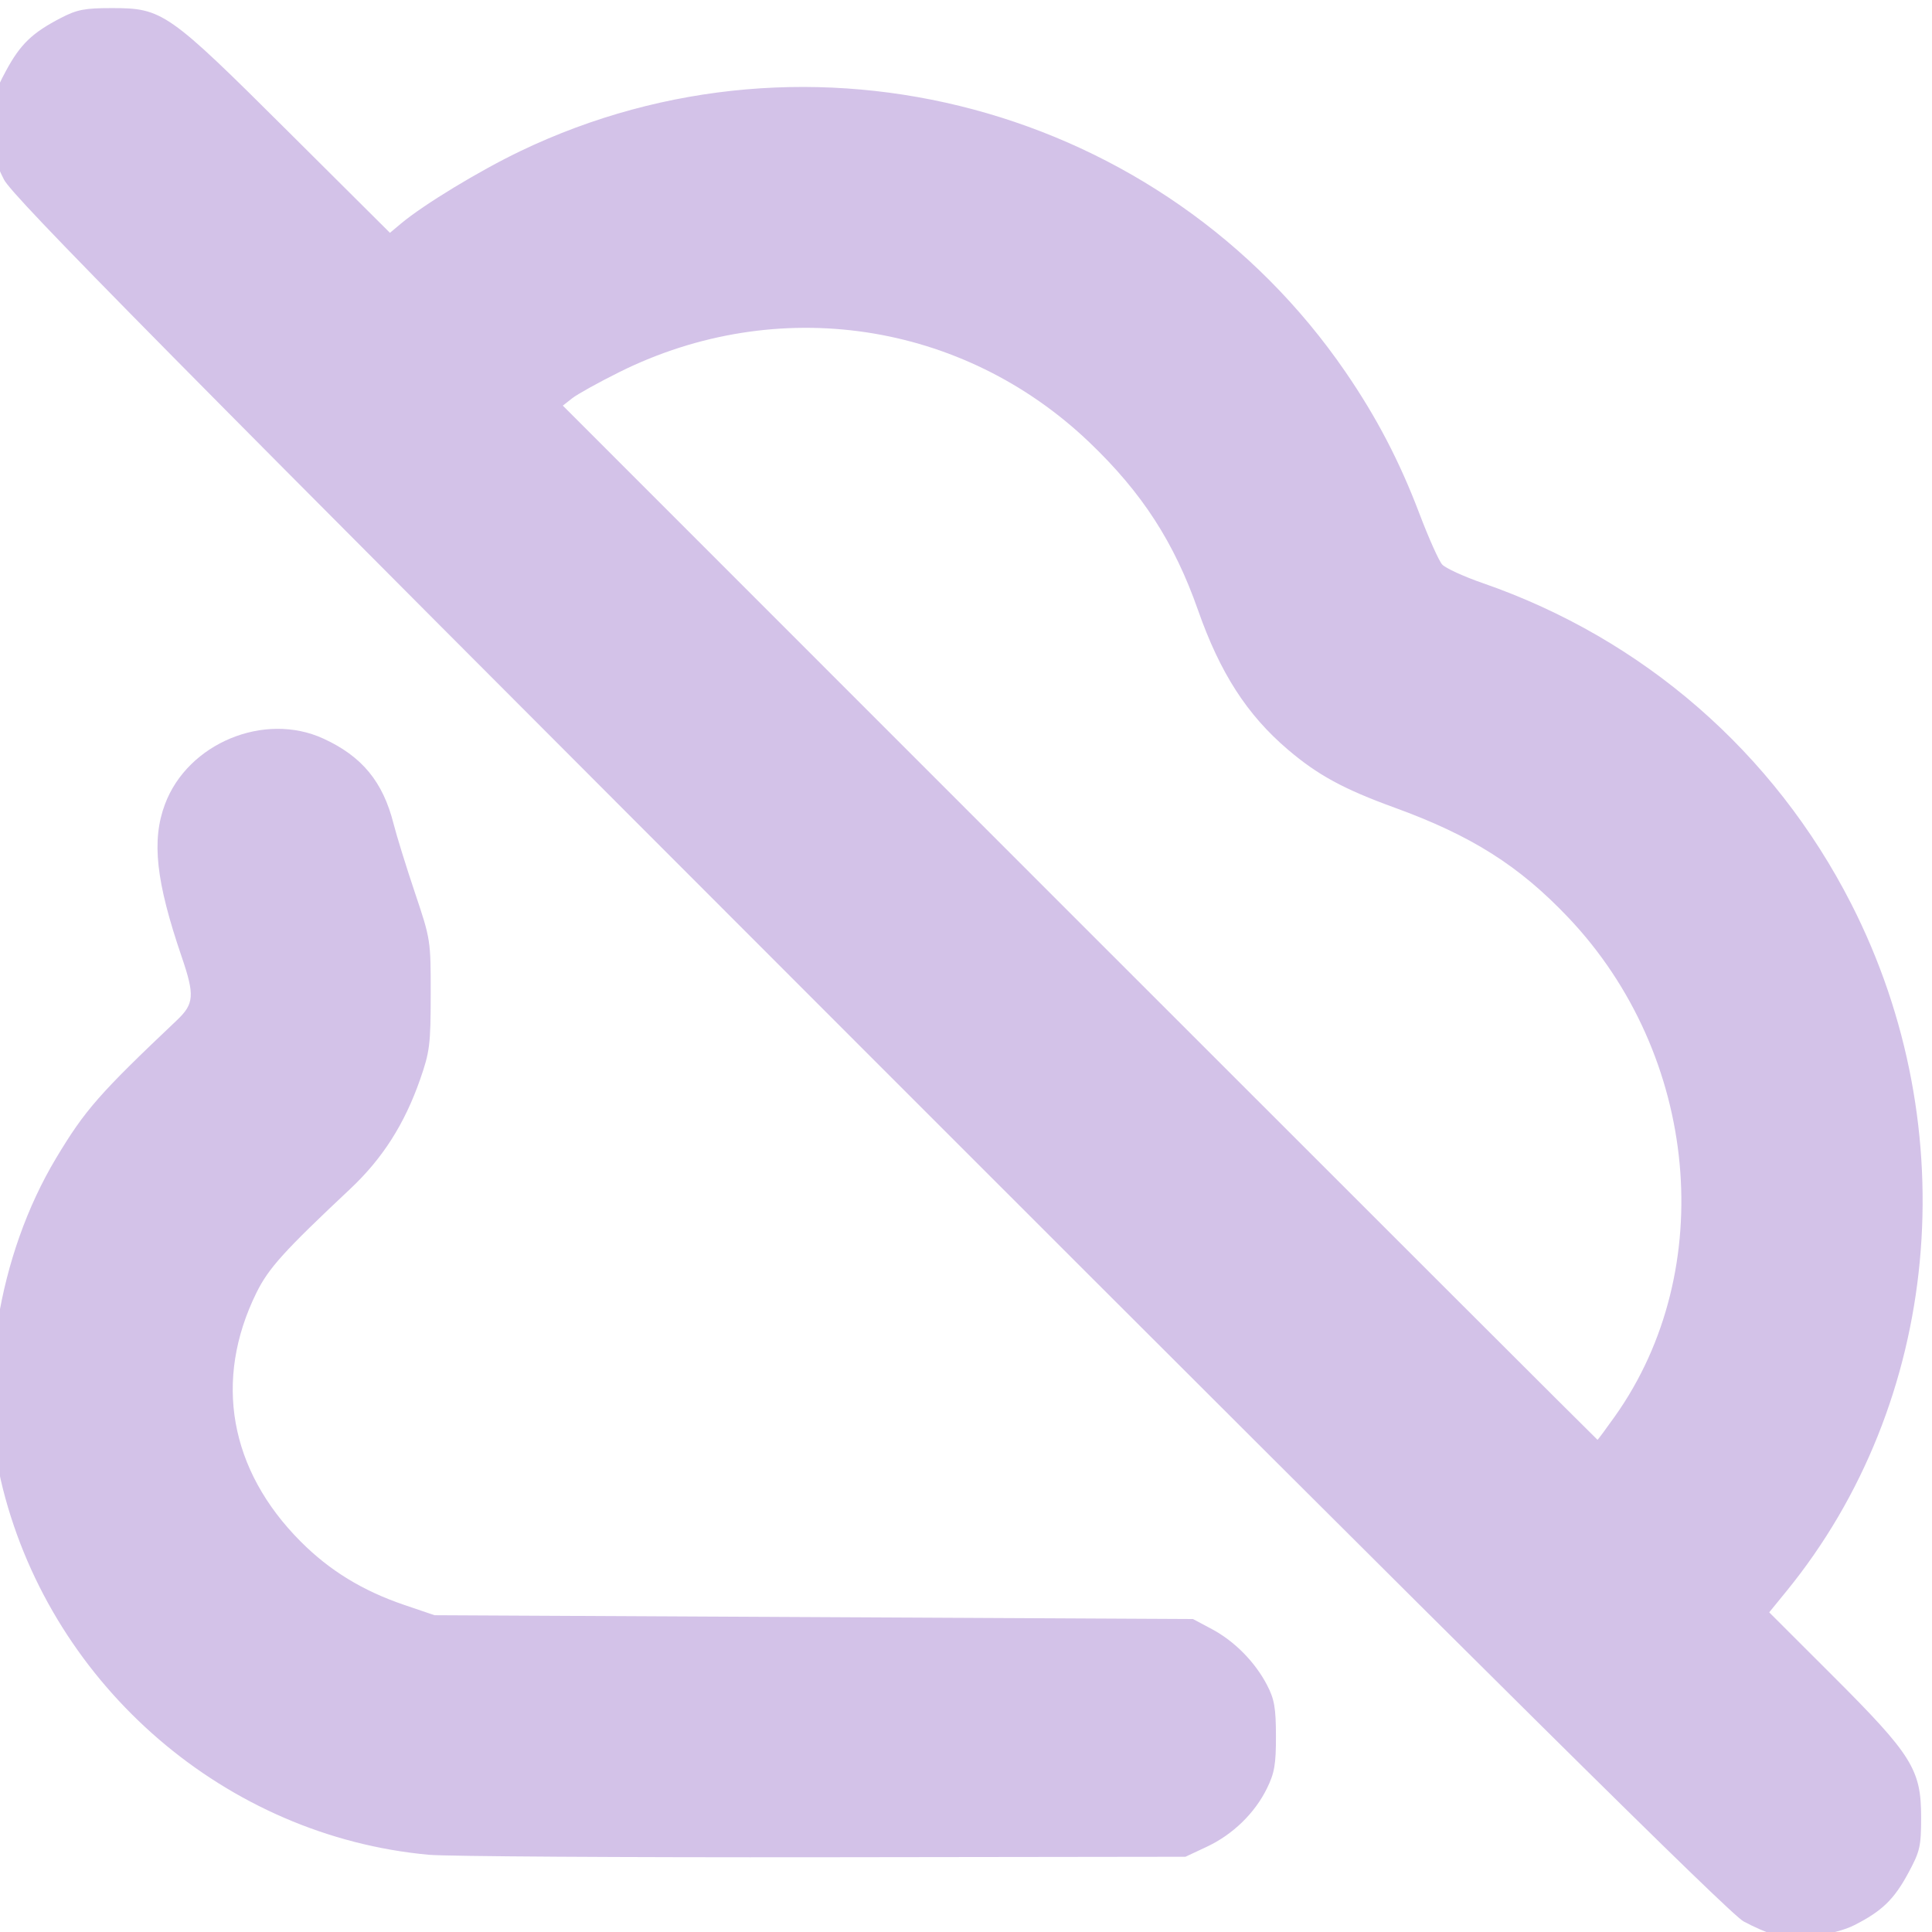
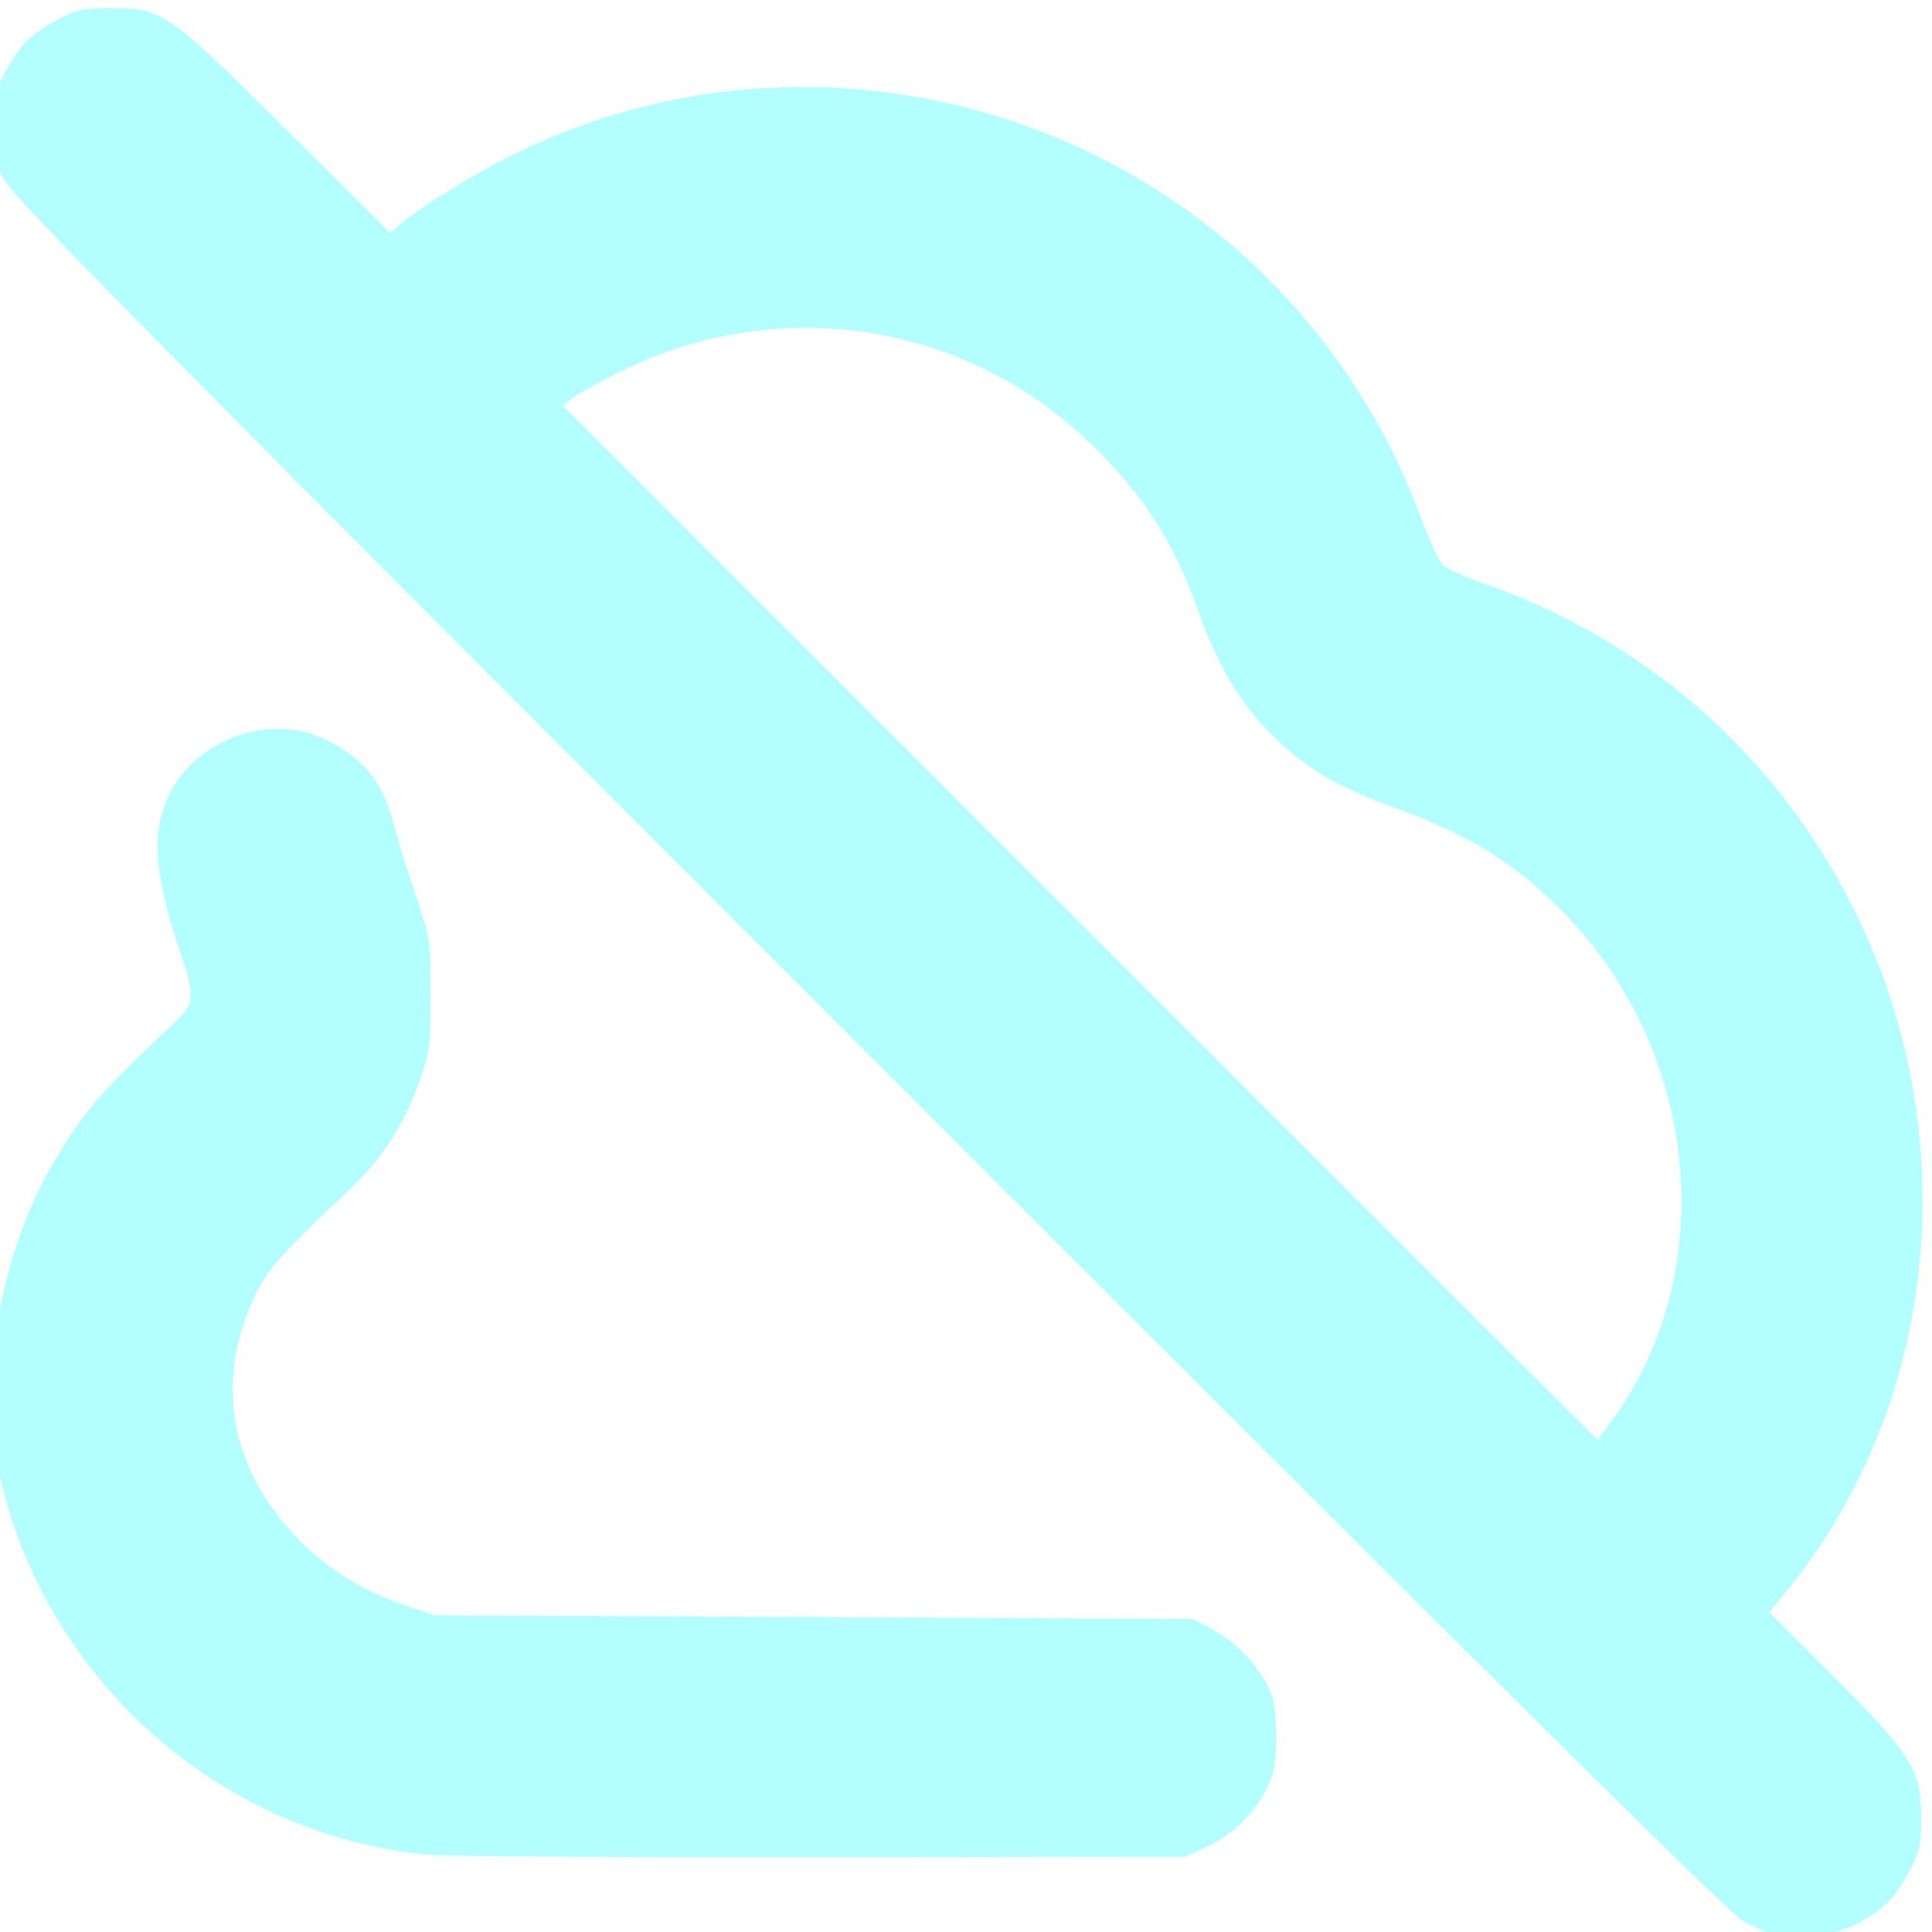
<svg xmlns="http://www.w3.org/2000/svg" xmlns:xlink="http://www.w3.org/1999/xlink" version="1.1" id="svg1" width="512" height="512" viewBox="0 0 512 512">
  <defs id="defs1">
    <linearGradient id="linearGradient3">
-       <stop style="stop-color:#d3c2e8;stop-opacity:1;" offset="0" id="stop3" />
-       <stop style="stop-color:#d3c2e8;stop-opacity:1;" offset="1" id="stop4" />
+       <stop style="stop-color:#b3ffff;stop-opacity:1;" offset="0" id="stop3" />
+       <stop style="stop-color:#b3ffff;stop-opacity:1;" offset="1" id="stop4" />
    </linearGradient>
    <linearGradient xlink:href="#linearGradient3" id="linearGradient4" x1="0.781" y1="256.25" x2="514.844" y2="260.938" gradientUnits="userSpaceOnUse" />
  </defs>
  <g id="g1">
    <path style="fill:url(#linearGradient4);fill-opacity:1" d="m 470.094,512.688 c -1.684,-0.438 -5.31,-2.019 -8.057,-3.514 C 458.351,507.167 397.681,447.069 230.44,279.759 42.309,91.551 3.361,52.129 1.037,47.562 c -2.407,-4.728 -2.803,-6.693 -2.821,-14 -0.02,-7.784 0.264,-9.031 3.376,-14.801 3.784,-7.017 6.921,-10.048 14.457,-13.963 4.356,-2.263 6.359,-2.654 13.607,-2.654 13.421,0 14.852,1.001 46.592,32.591 l 27.092,26.964 2.908,-2.436 C 112.253,54.232 126.994,45.282 137.884,40.057 214.909,3.094 308.171,28.045 356.565,98.562 c 8.208,11.961 14.328,23.682 19.549,37.442 2.472,6.516 5.208,12.635 6.08,13.599 0.872,0.963 5.72,3.184 10.774,4.936 42.562,14.752 77.196,44.906 97.643,85.013 30.474,59.775 23.657,132.073 -17.174,182.122 l -4.578,5.612 16.873,16.852 c 20.978,20.951 23.387,24.806 23.387,37.425 0,7.763 -0.295,9.047 -3.398,14.801 -3.784,7.018 -6.987,10.112 -14.305,13.82 -5.356,2.714 -15.794,3.94 -21.322,2.503 z M 427.988,375.312 c 27.558,-38.857 22.228,-95.731 -12.388,-132.173 -13.037,-13.725 -25.655,-21.703 -46.04,-29.113 -13.471,-4.896 -20.329,-8.625 -28.231,-15.35 -10.846,-9.231 -17.989,-20.307 -23.832,-36.955 -6.319,-18.006 -14.823,-31.145 -28.803,-44.501 -33.605,-32.106 -82.659,-39.441 -124.538,-18.622 -5.5,2.734 -11.125,5.855 -12.5,6.935 l -2.5,1.964 136.999,137.033 c 75.349,75.368 137.089,137.033 137.199,137.033 0.11,0 2.196,-2.812 4.633,-6.25 z M 113.656,491.537 c -53.613,-4.892 -99.549,-44.358 -112.89,-96.99 -6.908,-27.253 -1.333,-61.898 14.101,-87.631 7.63,-12.722 11.422,-17.051 31.952,-36.486 4.654,-4.406 4.825,-6.623 1.303,-16.942 -6.811,-19.955 -7.991,-30.773 -4.405,-40.359 6.054,-16.181 26.344,-24.582 41.996,-17.388 10.234,4.704 15.767,11.423 18.587,22.571 0.8,3.163 3.345,11.375 5.655,18.25 4.171,12.413 4.2,12.601 4.186,27 -0.014,13.274 -0.251,15.176 -2.808,22.5 -4.132,11.836 -9.963,20.971 -18.51,29 -17.596,16.528 -21.678,21.051 -24.883,27.568 -11.379,23.136 -7.133,46.964 11.74,65.89 7.69,7.712 16.43,13.059 27.476,16.811 l 8,2.718 100.5,0.507 100.5,0.507 5,2.664 c 6.005,3.199 11.448,8.72 14.627,14.836 1.94,3.732 2.342,6.036 2.356,13.5 0.014,7.524 -0.38,9.807 -2.406,13.923 -3.235,6.572 -9.048,12.203 -15.929,15.429 l -5.648,2.648 -96,0.125 c -52.8,0.069 -99.825,-0.224 -104.5,-0.651 z" id="path3" />
  </g>
</svg>
